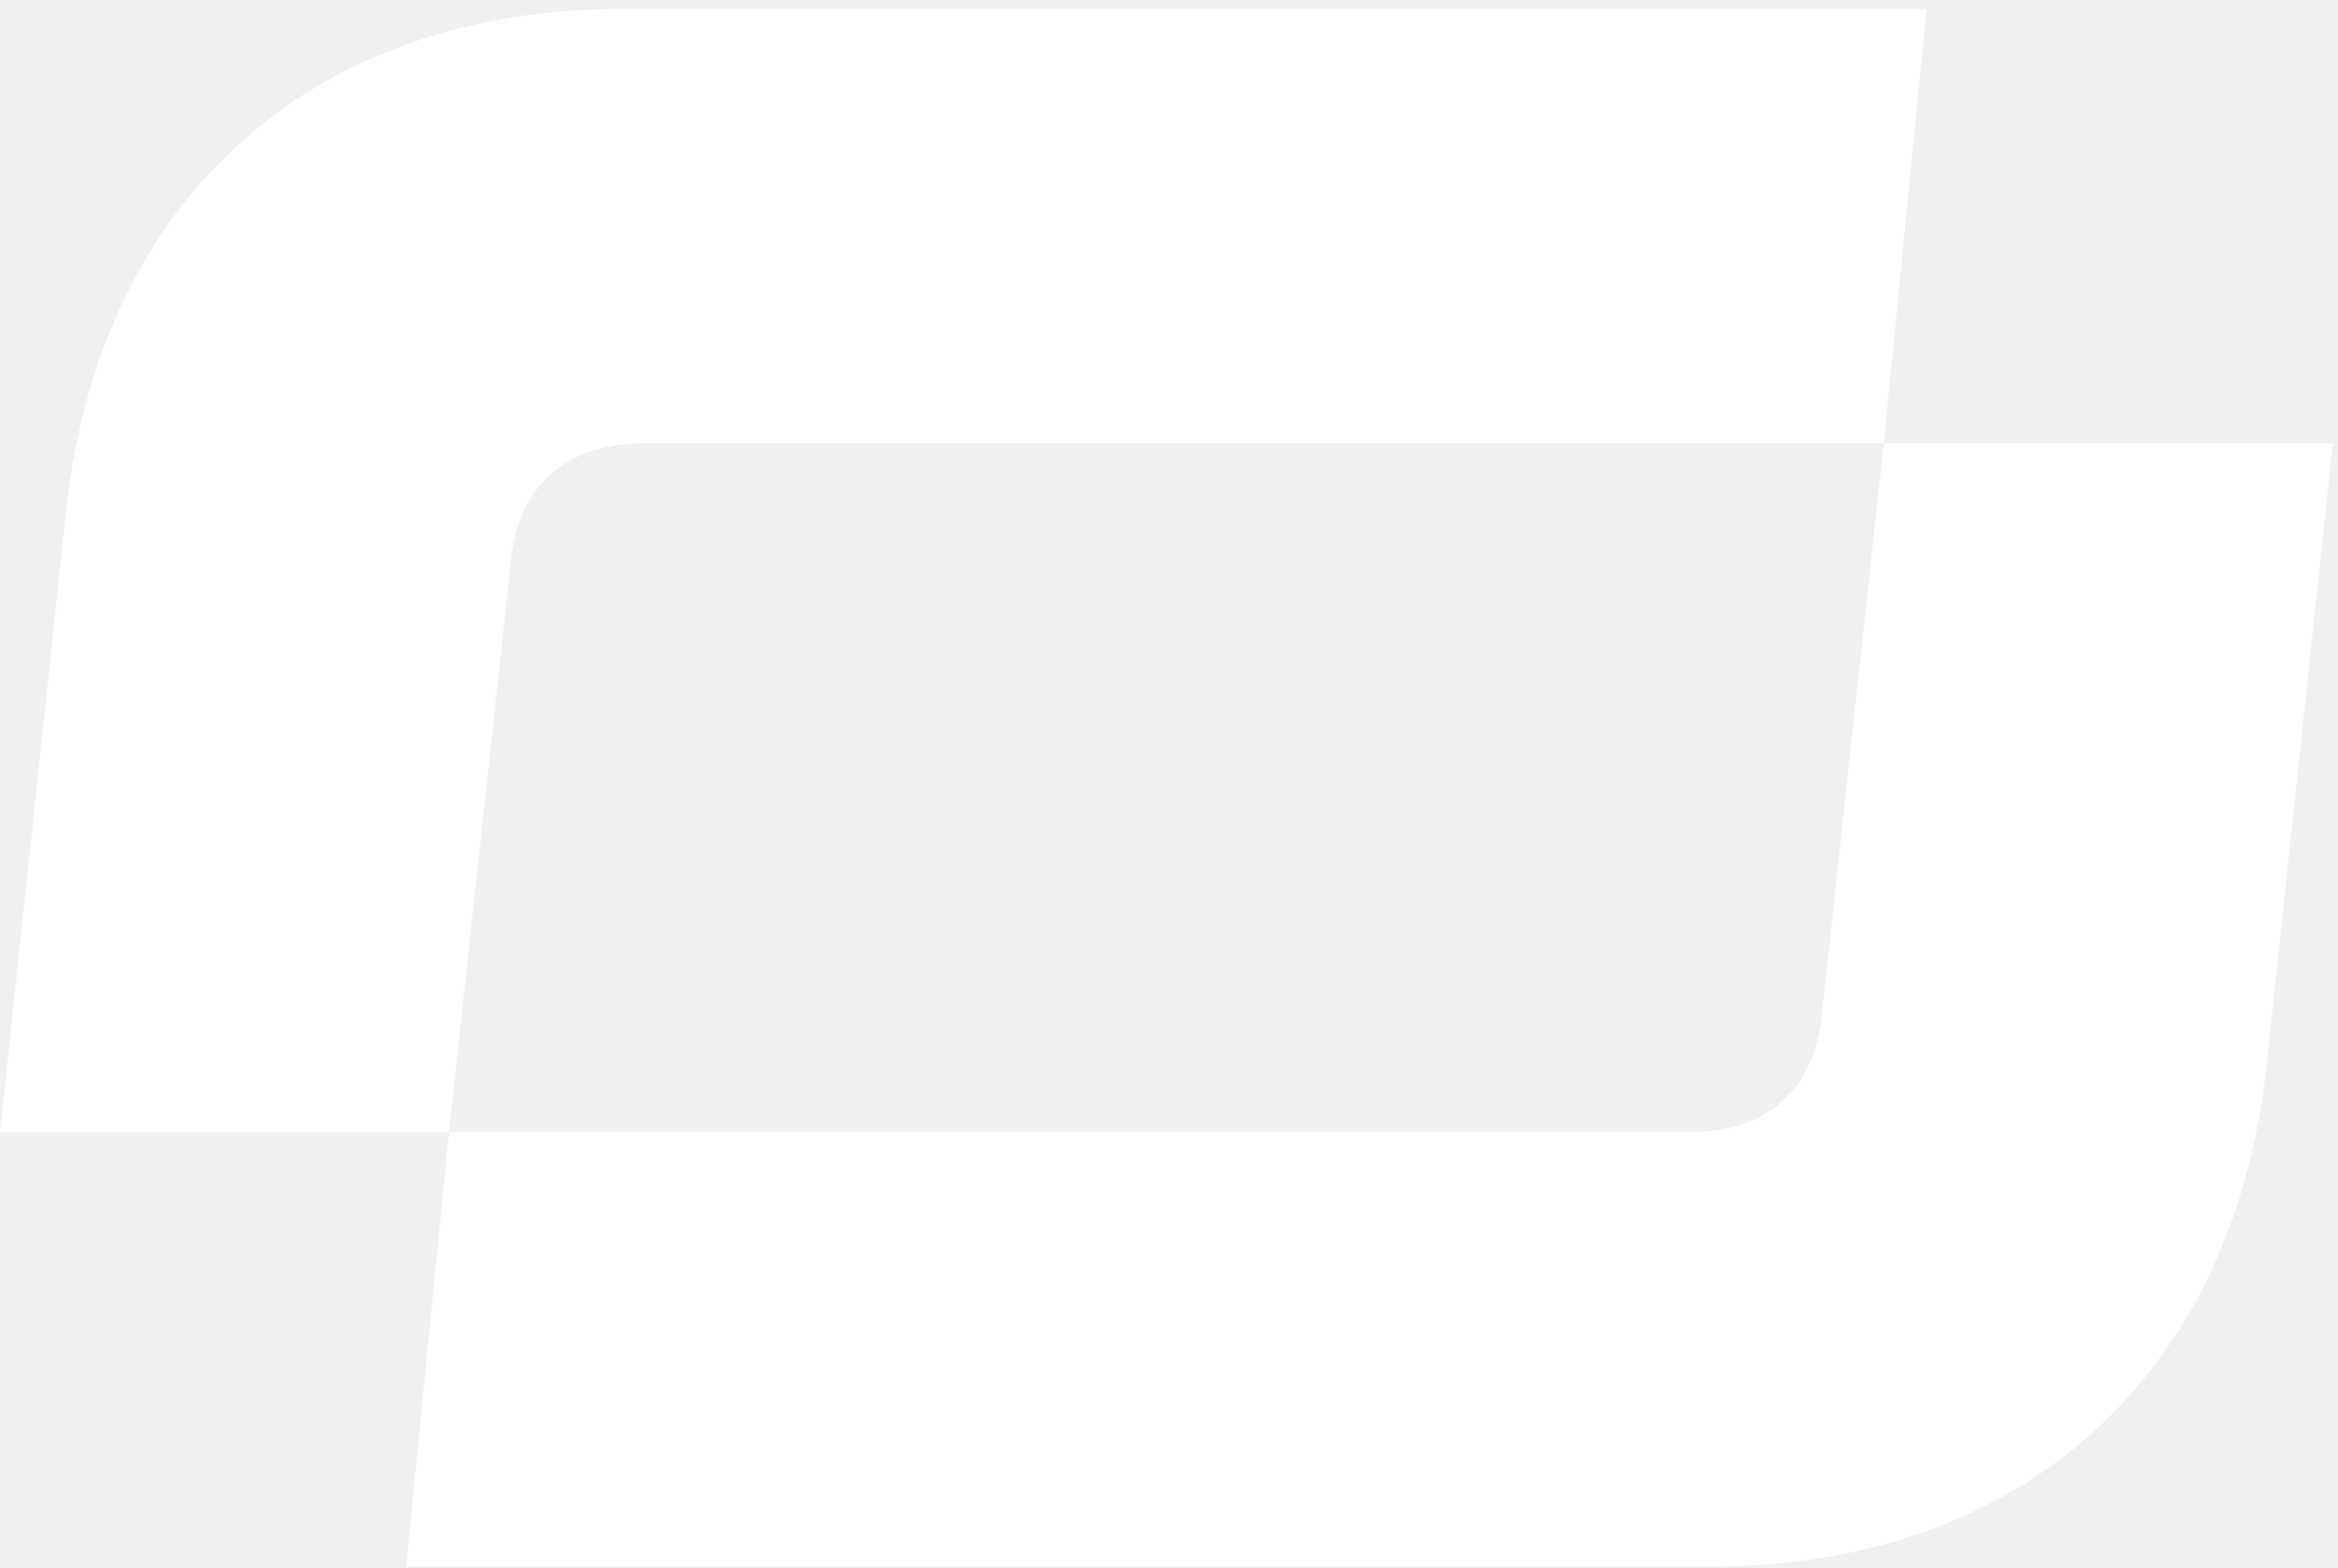
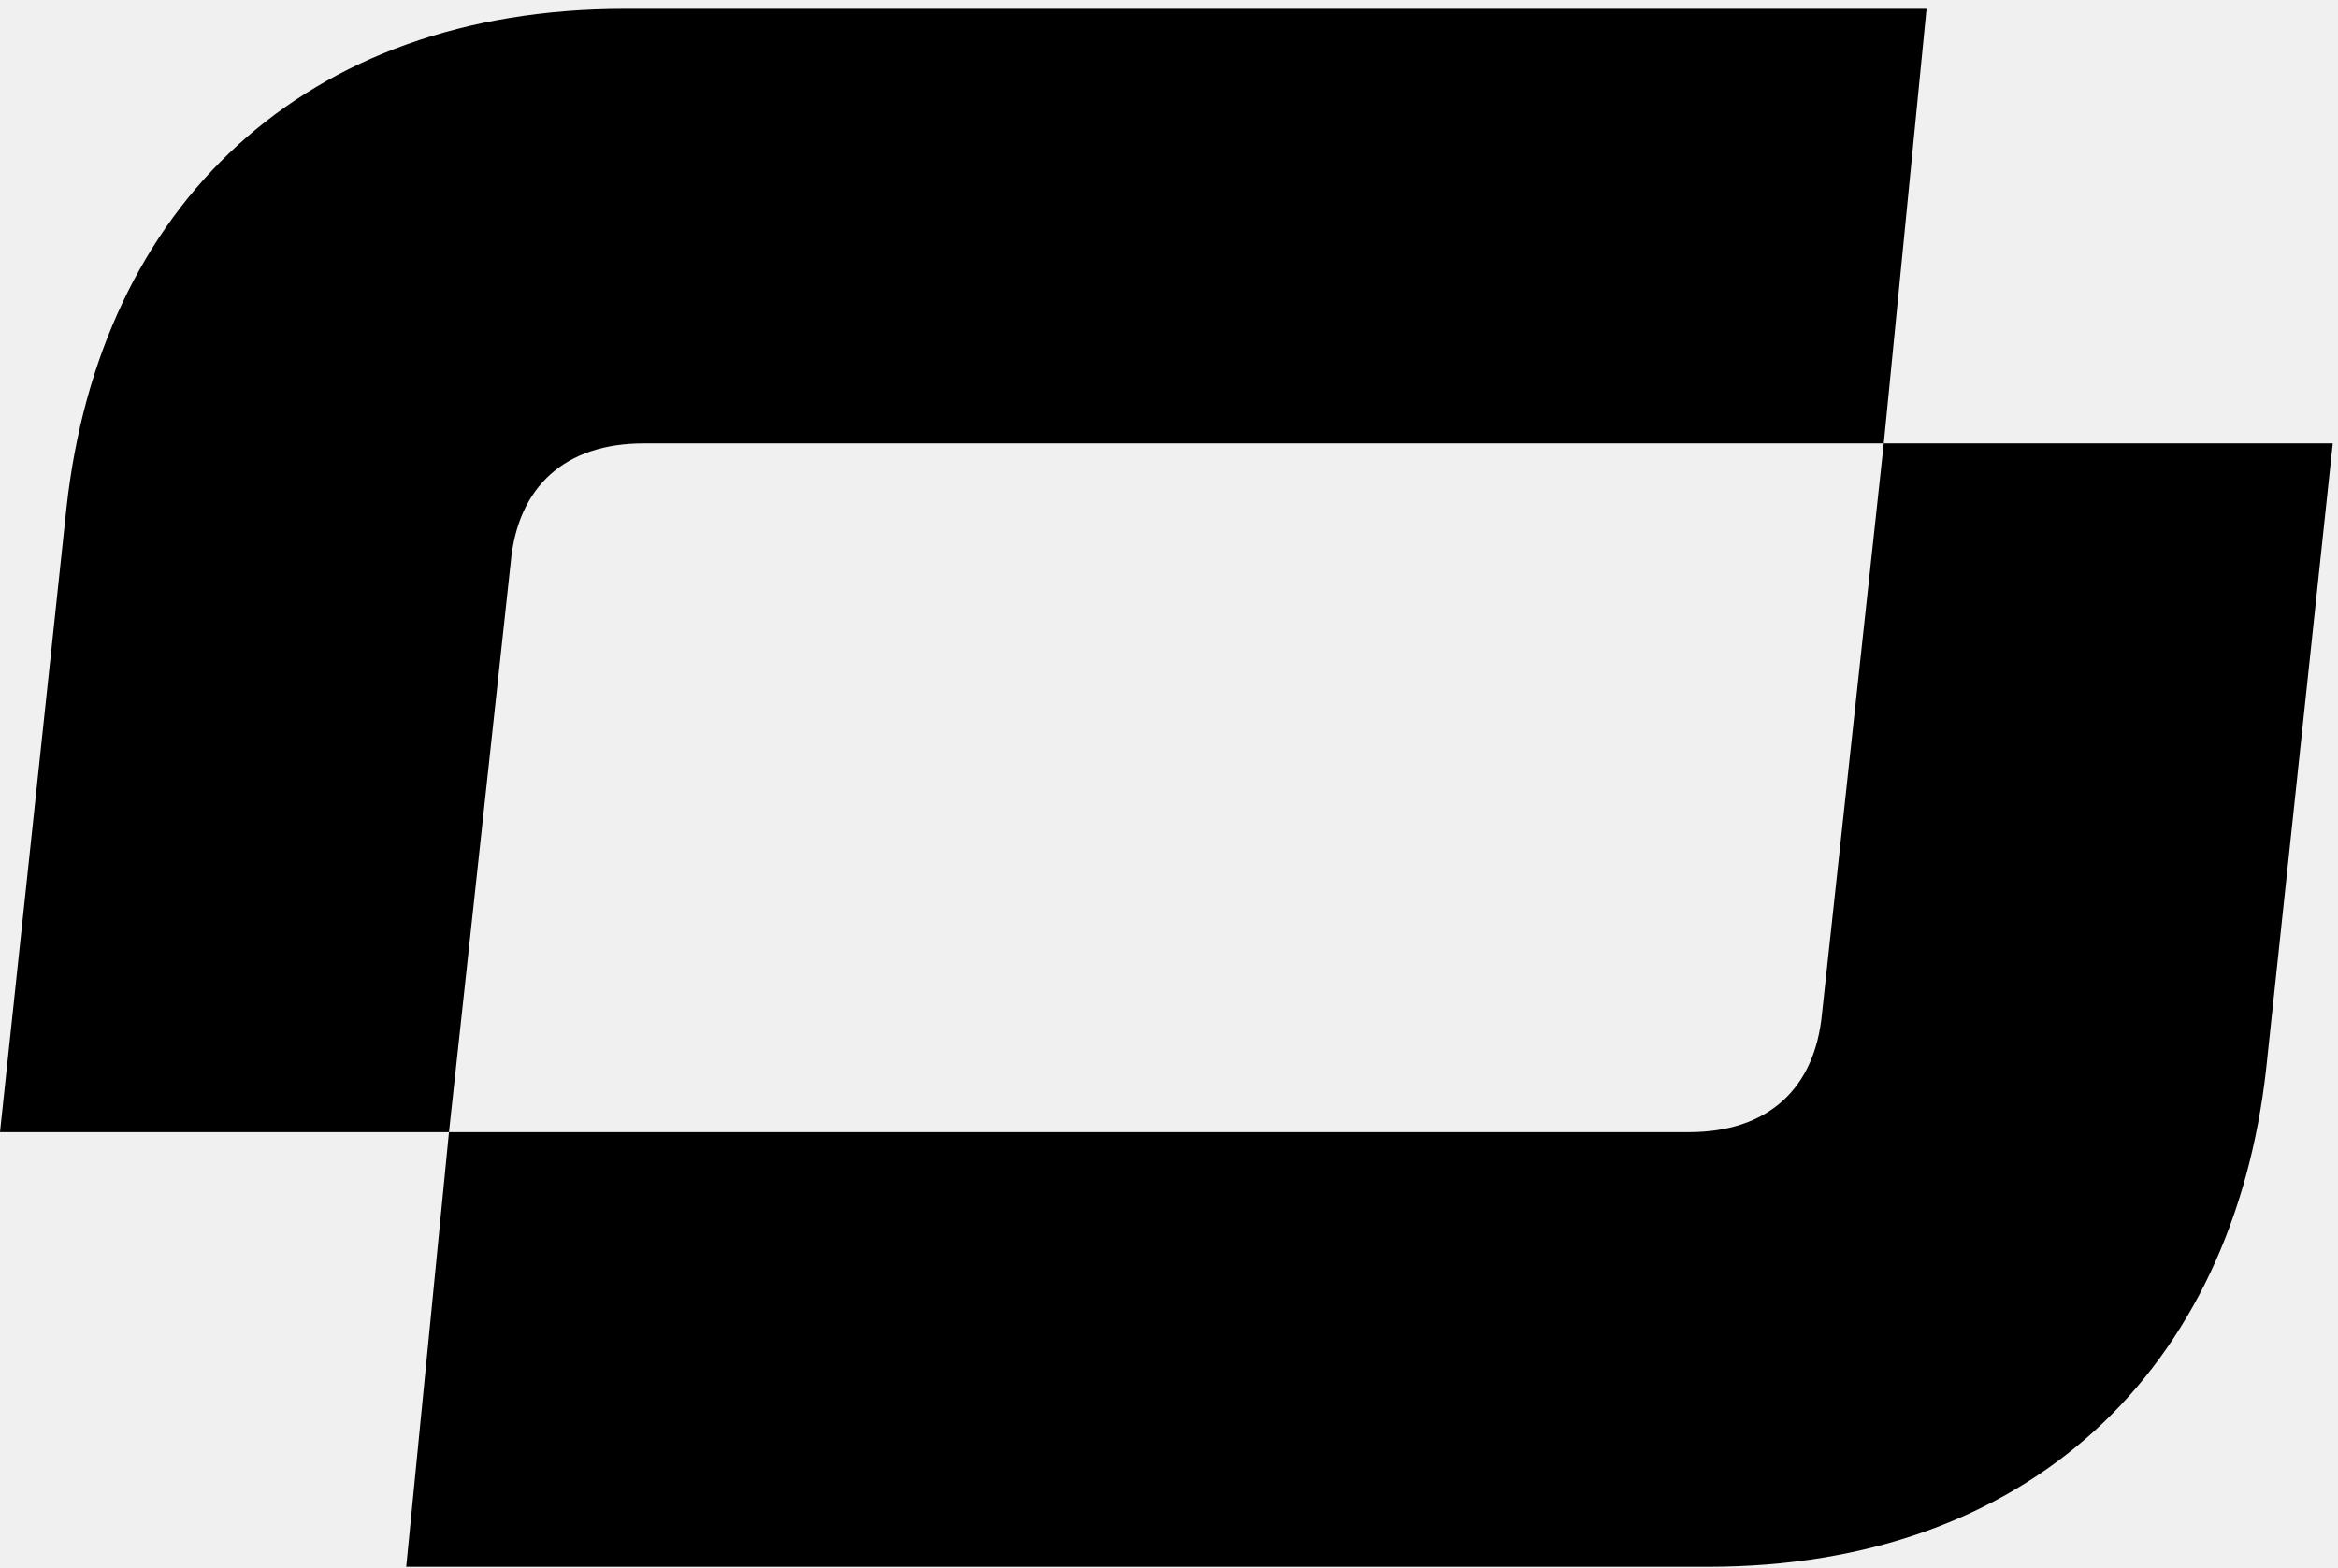
<svg xmlns="http://www.w3.org/2000/svg" width="252" height="169" viewBox="0 0 252 169" fill="none">
-   <path d="M43.784 168.909H184.095C218.661 168.909 240.681 147.659 244.266 115.14L251.434 47.801H203.041L196.385 109.253C195.616 117.447 190.495 122.054 182.046 122.054H48.393L43.784 168.909ZM48.393 122.054L55.05 60.603C55.819 52.408 60.939 47.801 69.389 47.801H203.041L207.652 0.946H67.339C32.773 0.946 10.754 22.198 7.169 54.715L0 122.054H48.393Z" fill="white" />
+   <path d="M43.784 168.909H184.095C218.661 168.909 240.681 147.659 244.266 115.14L251.434 47.801H203.041L196.385 109.253C195.616 117.447 190.495 122.054 182.046 122.054H48.393L43.784 168.909ZM48.393 122.054L55.05 60.603C55.819 52.408 60.939 47.801 69.389 47.801H203.041L207.652 0.946H67.339C32.773 0.946 10.754 22.198 7.169 54.715L0 122.054H48.393Z" fill="currentColor" />
</svg>
